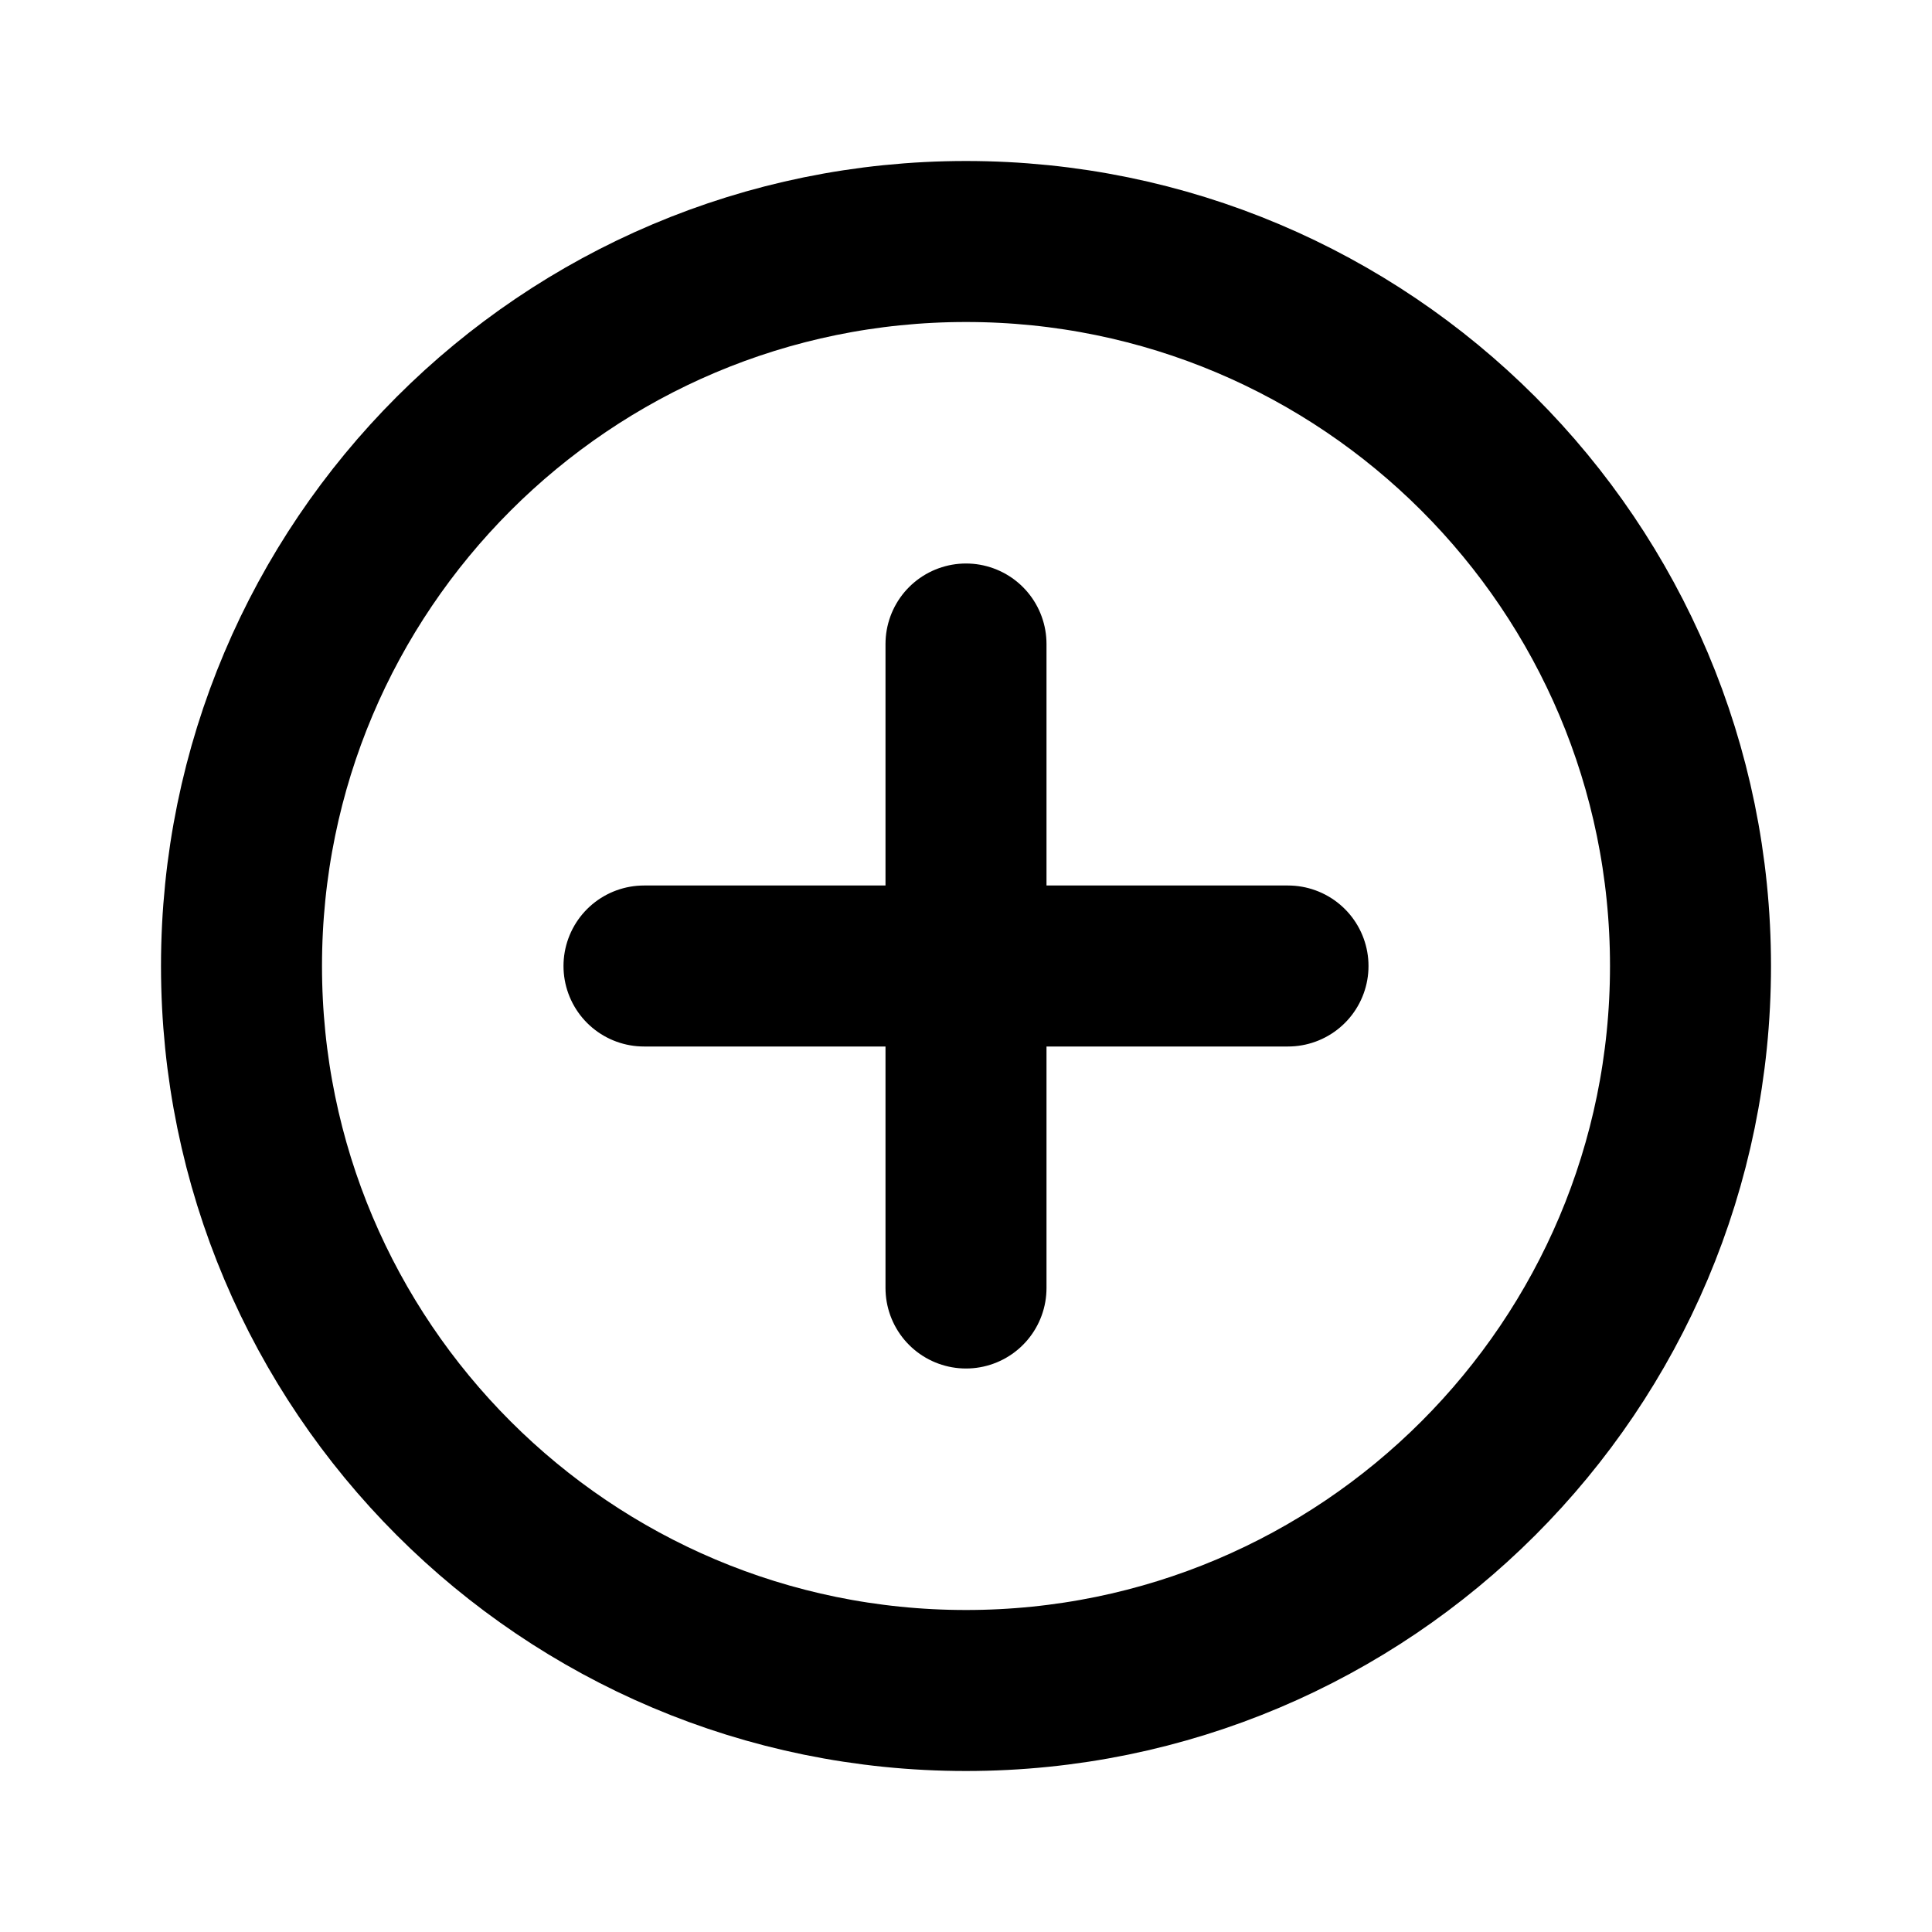
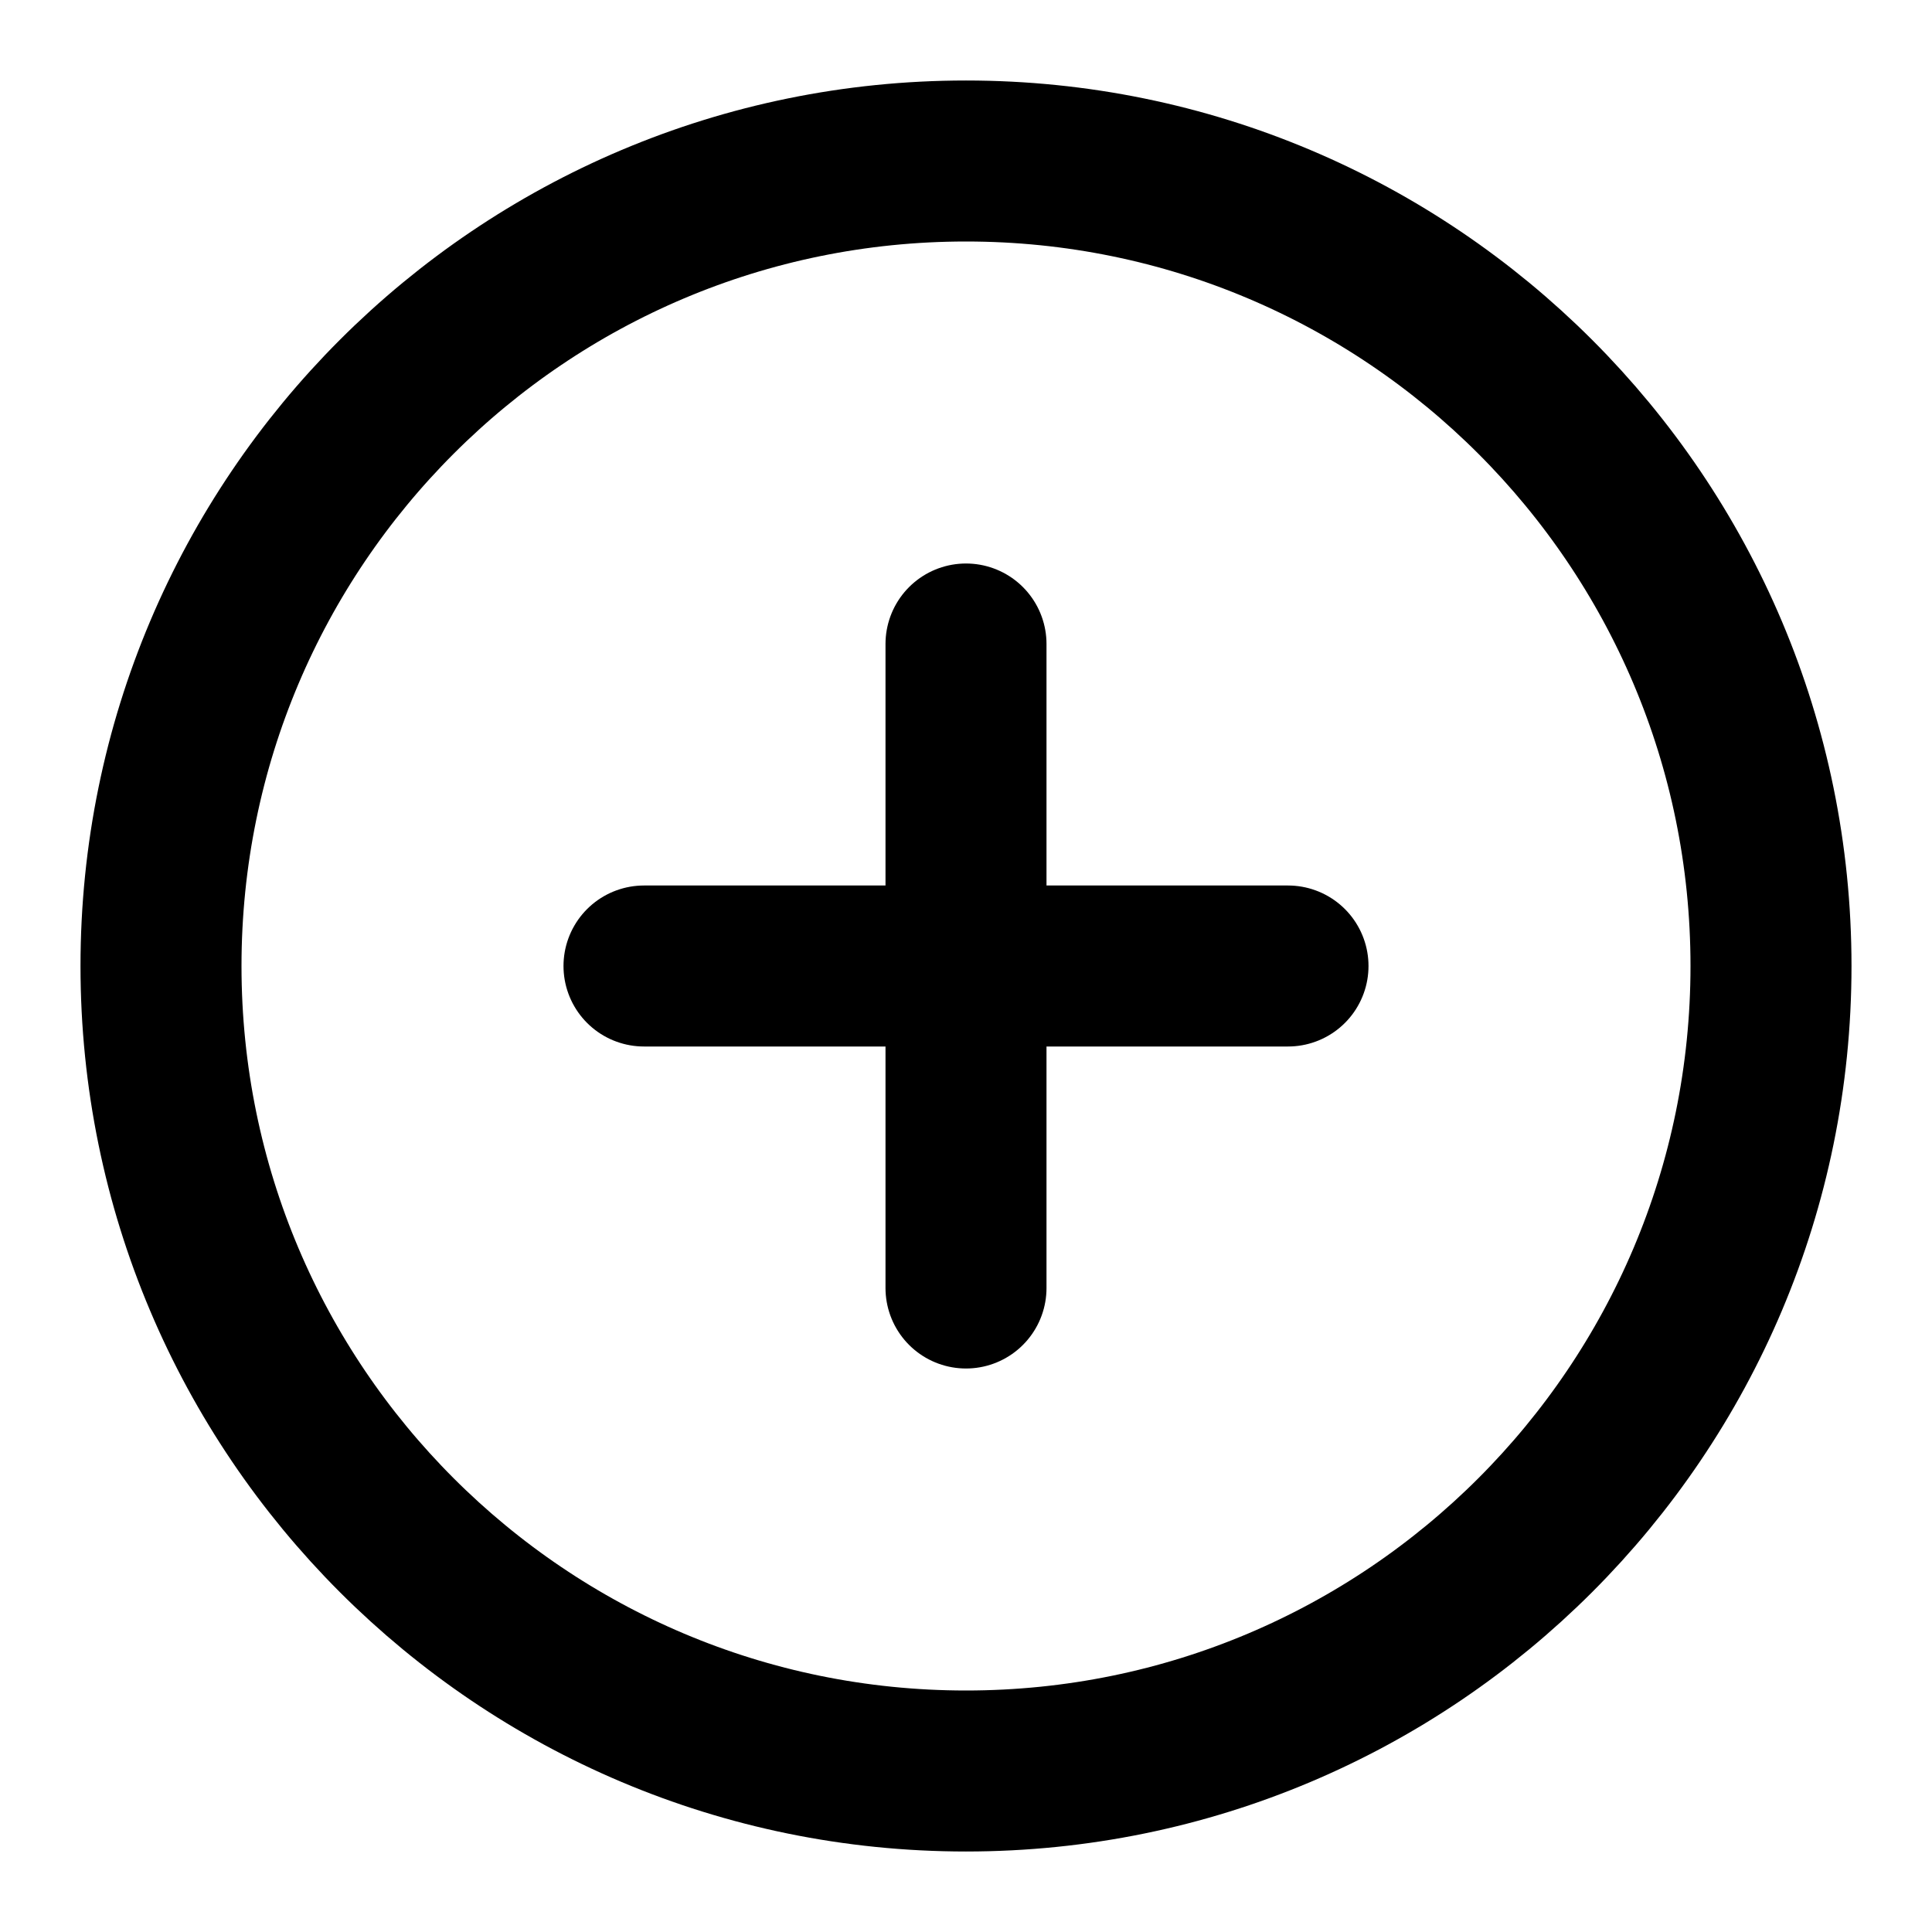
- <svg xmlns="http://www.w3.org/2000/svg" width="800px" height="800px" viewBox="0 0 24 24" fill="none">
-   <g id="Edit / Add_Plus_Circle">
-     <path id="Vector" d="M8 12H12M12 12H16M12 12V16M12 12V8M12 21C7.029 21 3 16.971 3 12C3 7.029 7.029 3 12 3C16.971 3 21 7.029 21 12C21 16.971 16.971 21 12 21Z" stroke="#000000" stroke-width="2" stroke-linecap="round" stroke-linejoin="round" />
-   </g>
+ <svg xmlns="http://www.w3.org/2000/svg" width="24" height="24" viewBox="0 0 24 24" fill="none" stroke="currentColor" stroke-width="2" stroke-linecap="round" stroke-linejoin="round" class="lucide lucide-circle-plus-icon lucide-circle-plus">
+   <circle cx="12" cy="12" r="10" />
+   <path d="M8 12h8" />
+   <path d="M12 8v8" />
</svg>
